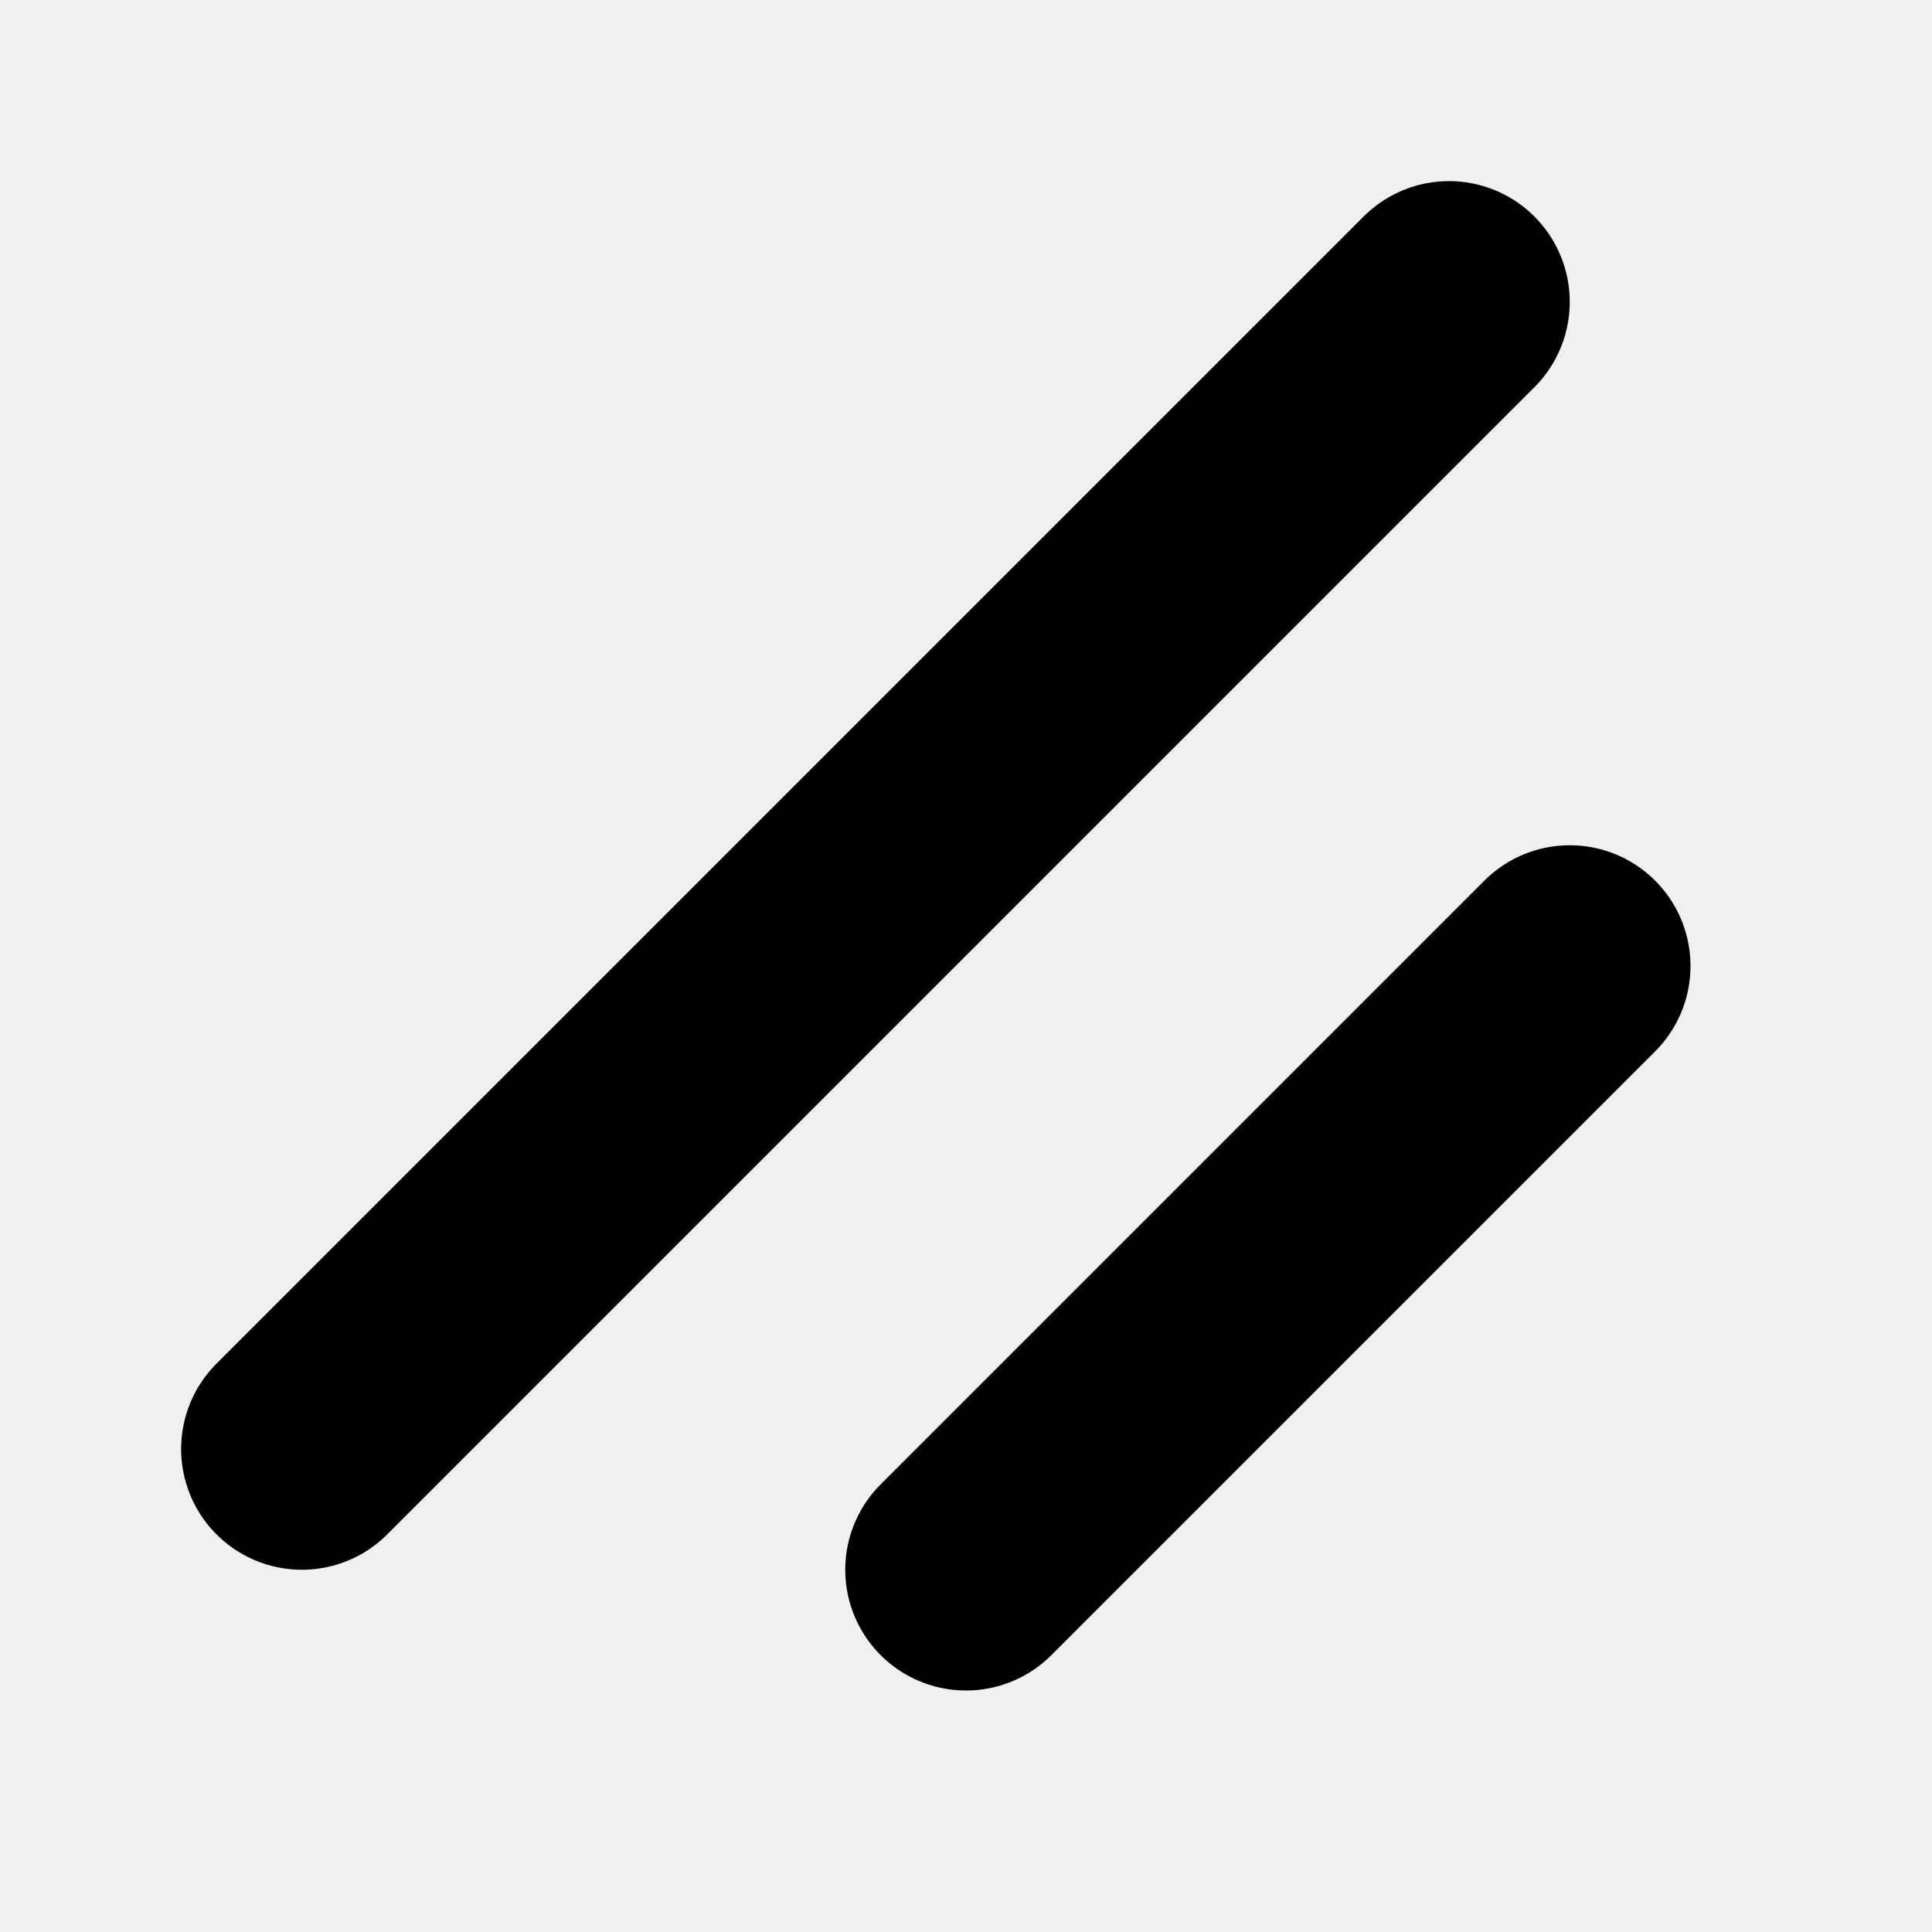
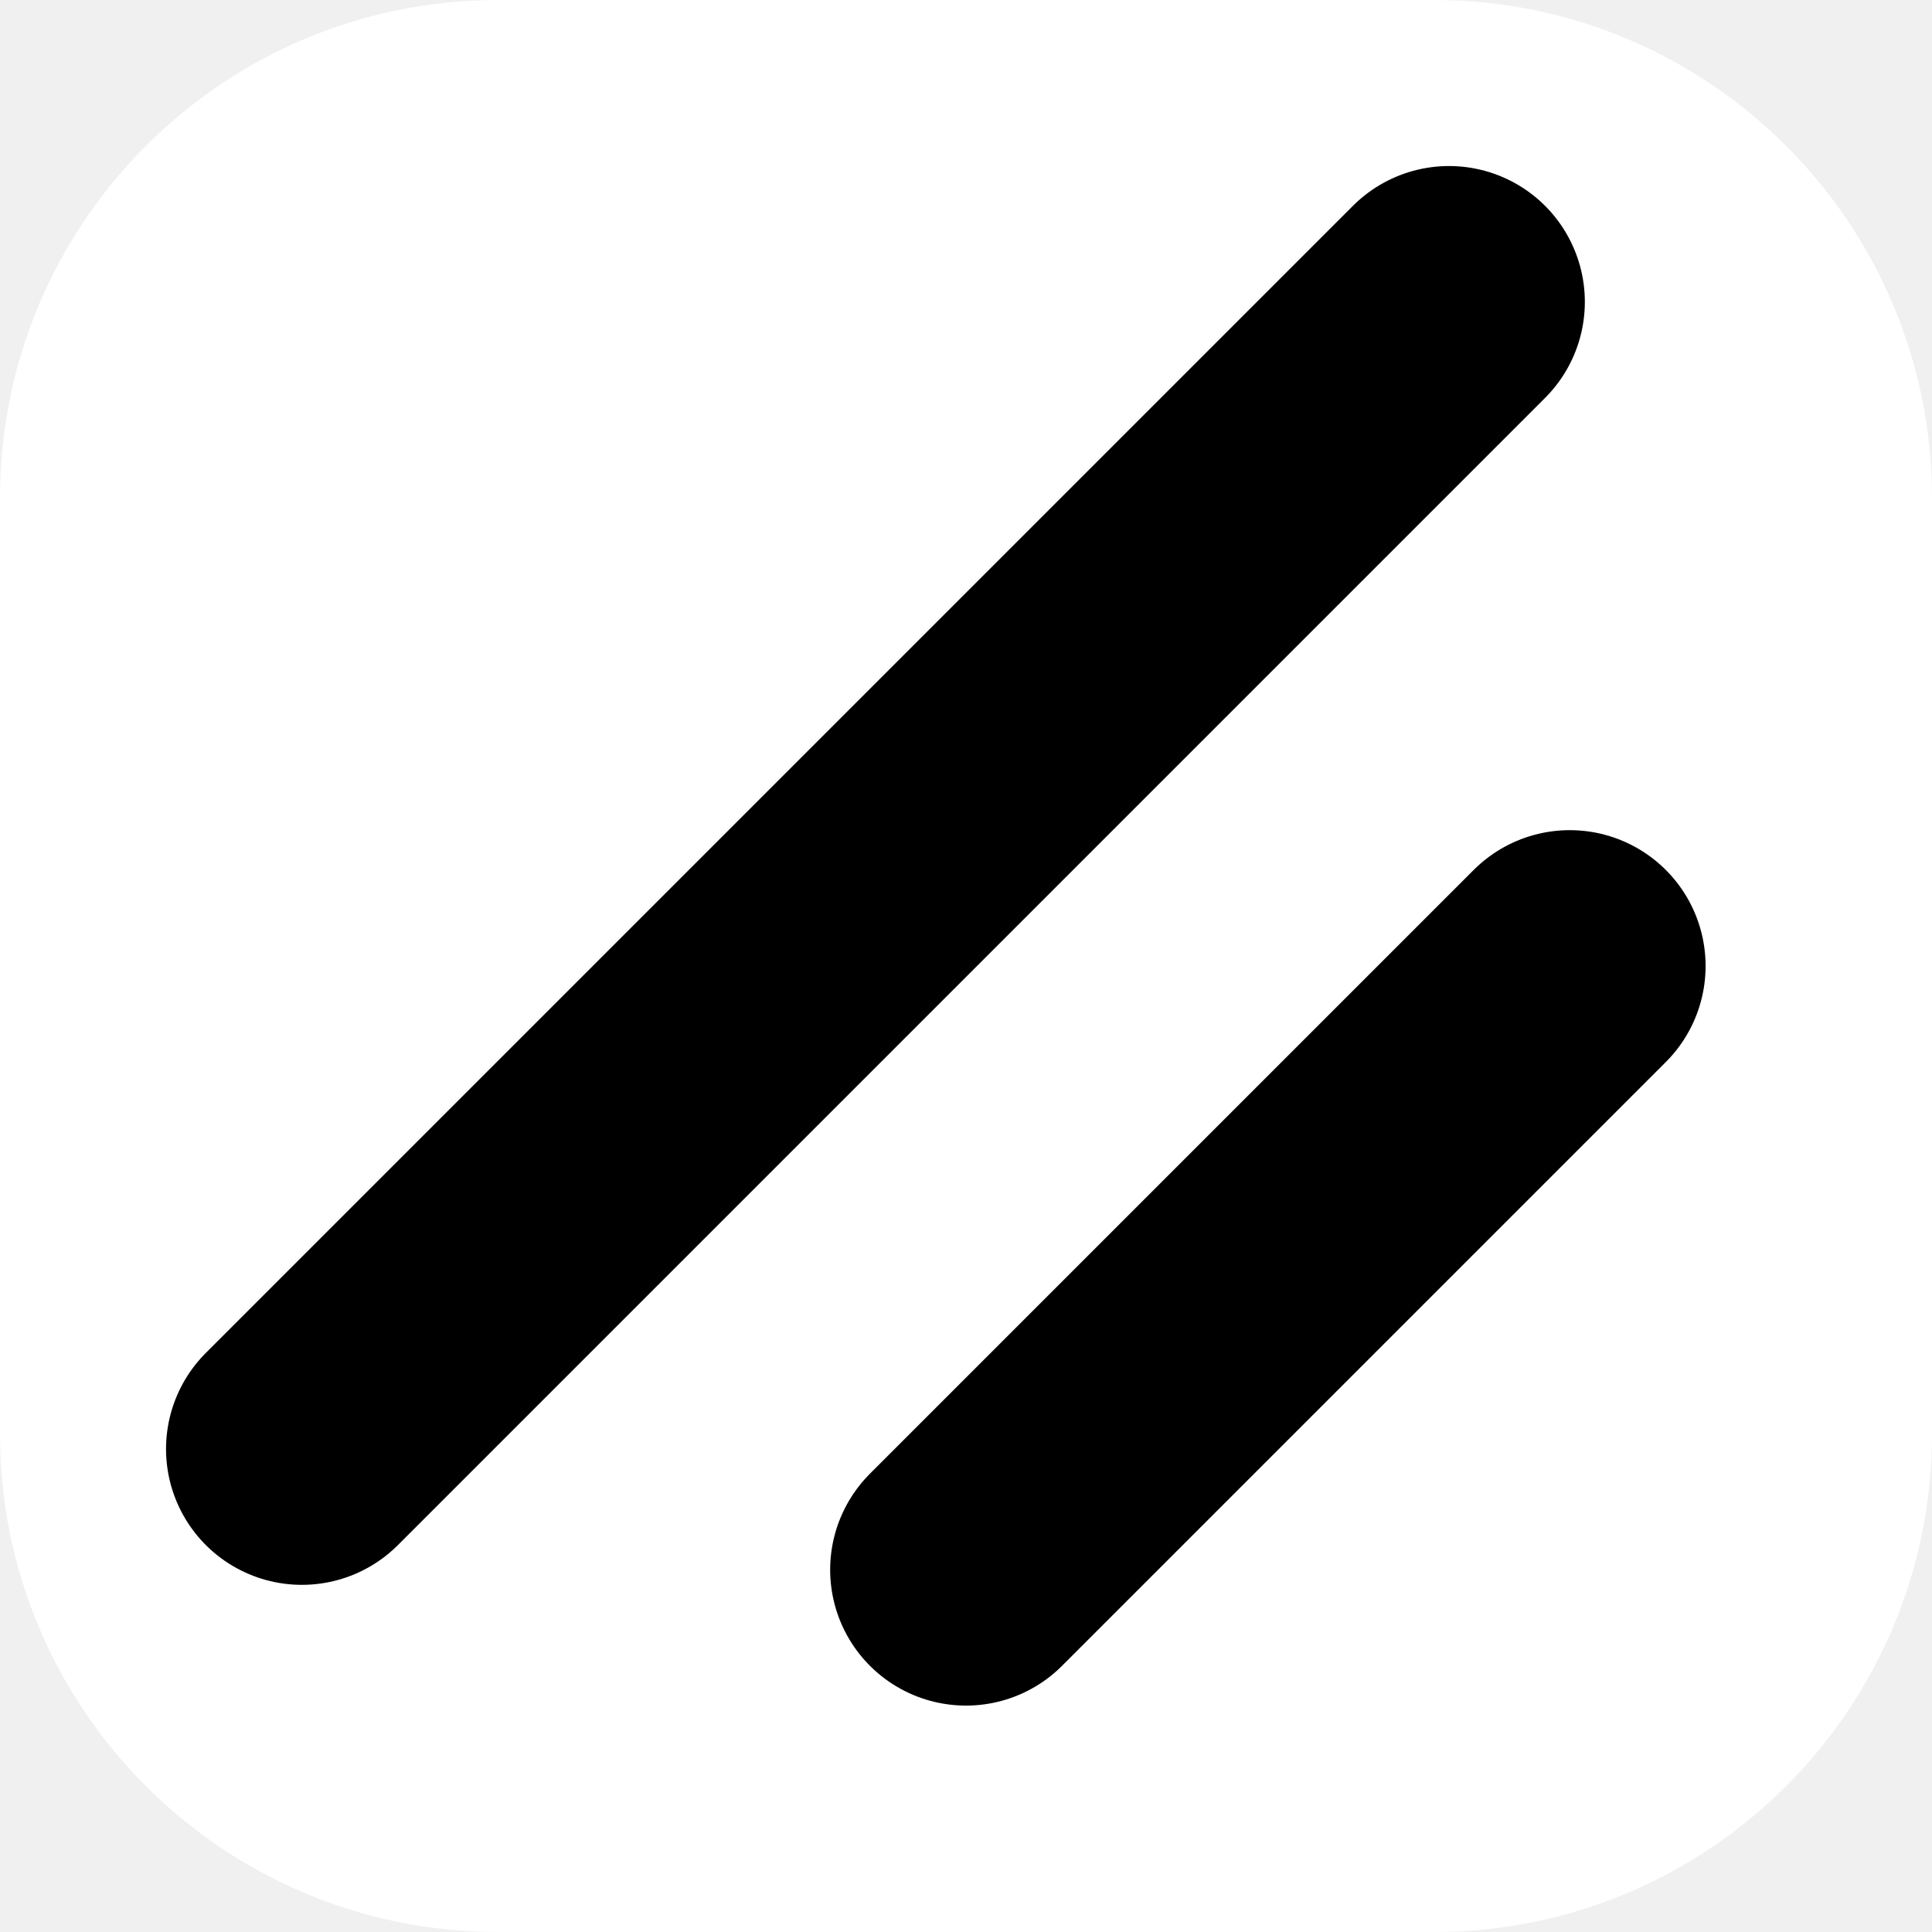
- <svg xmlns="http://www.w3.org/2000/svg" id="Layer_1" version="1.1" viewBox="0 0 256 256">
+ <svg xmlns="http://www.w3.org/2000/svg" id="Layer_1" data-name="Layer 1" viewBox="0 0 128 128">
  <defs>
-     <style>
-       .st0, .st1 {
-         fill: none;
-       }
- 
-       .st1 {
-         stroke: #000;
-         stroke-linecap: round;
-         stroke-linejoin: round;
-         stroke-width: 32px;
-       }
-     </style>
+     <style>.cls-1{fill:#fff;}.cls-2{fill:none;stroke:#000;stroke-linecap:round;stroke-linejoin:round;stroke-width:18px;}</style>
  </defs>
-   <rect class="st0" width="256" height="256" />
-   <line class="st1" x1="208" y1="128" x2="128" y2="208" />
-   <line class="st1" x1="192" y1="40" x2="40" y2="192" />
+   <rect class="cls-1" width="128" height="128" rx="33" />
+   <line class="cls-2" x1="104" y1="64" x2="64" y2="104" />
+   <line class="cls-2" x1="96" y1="20" x2="20" y2="96" />
</svg>
